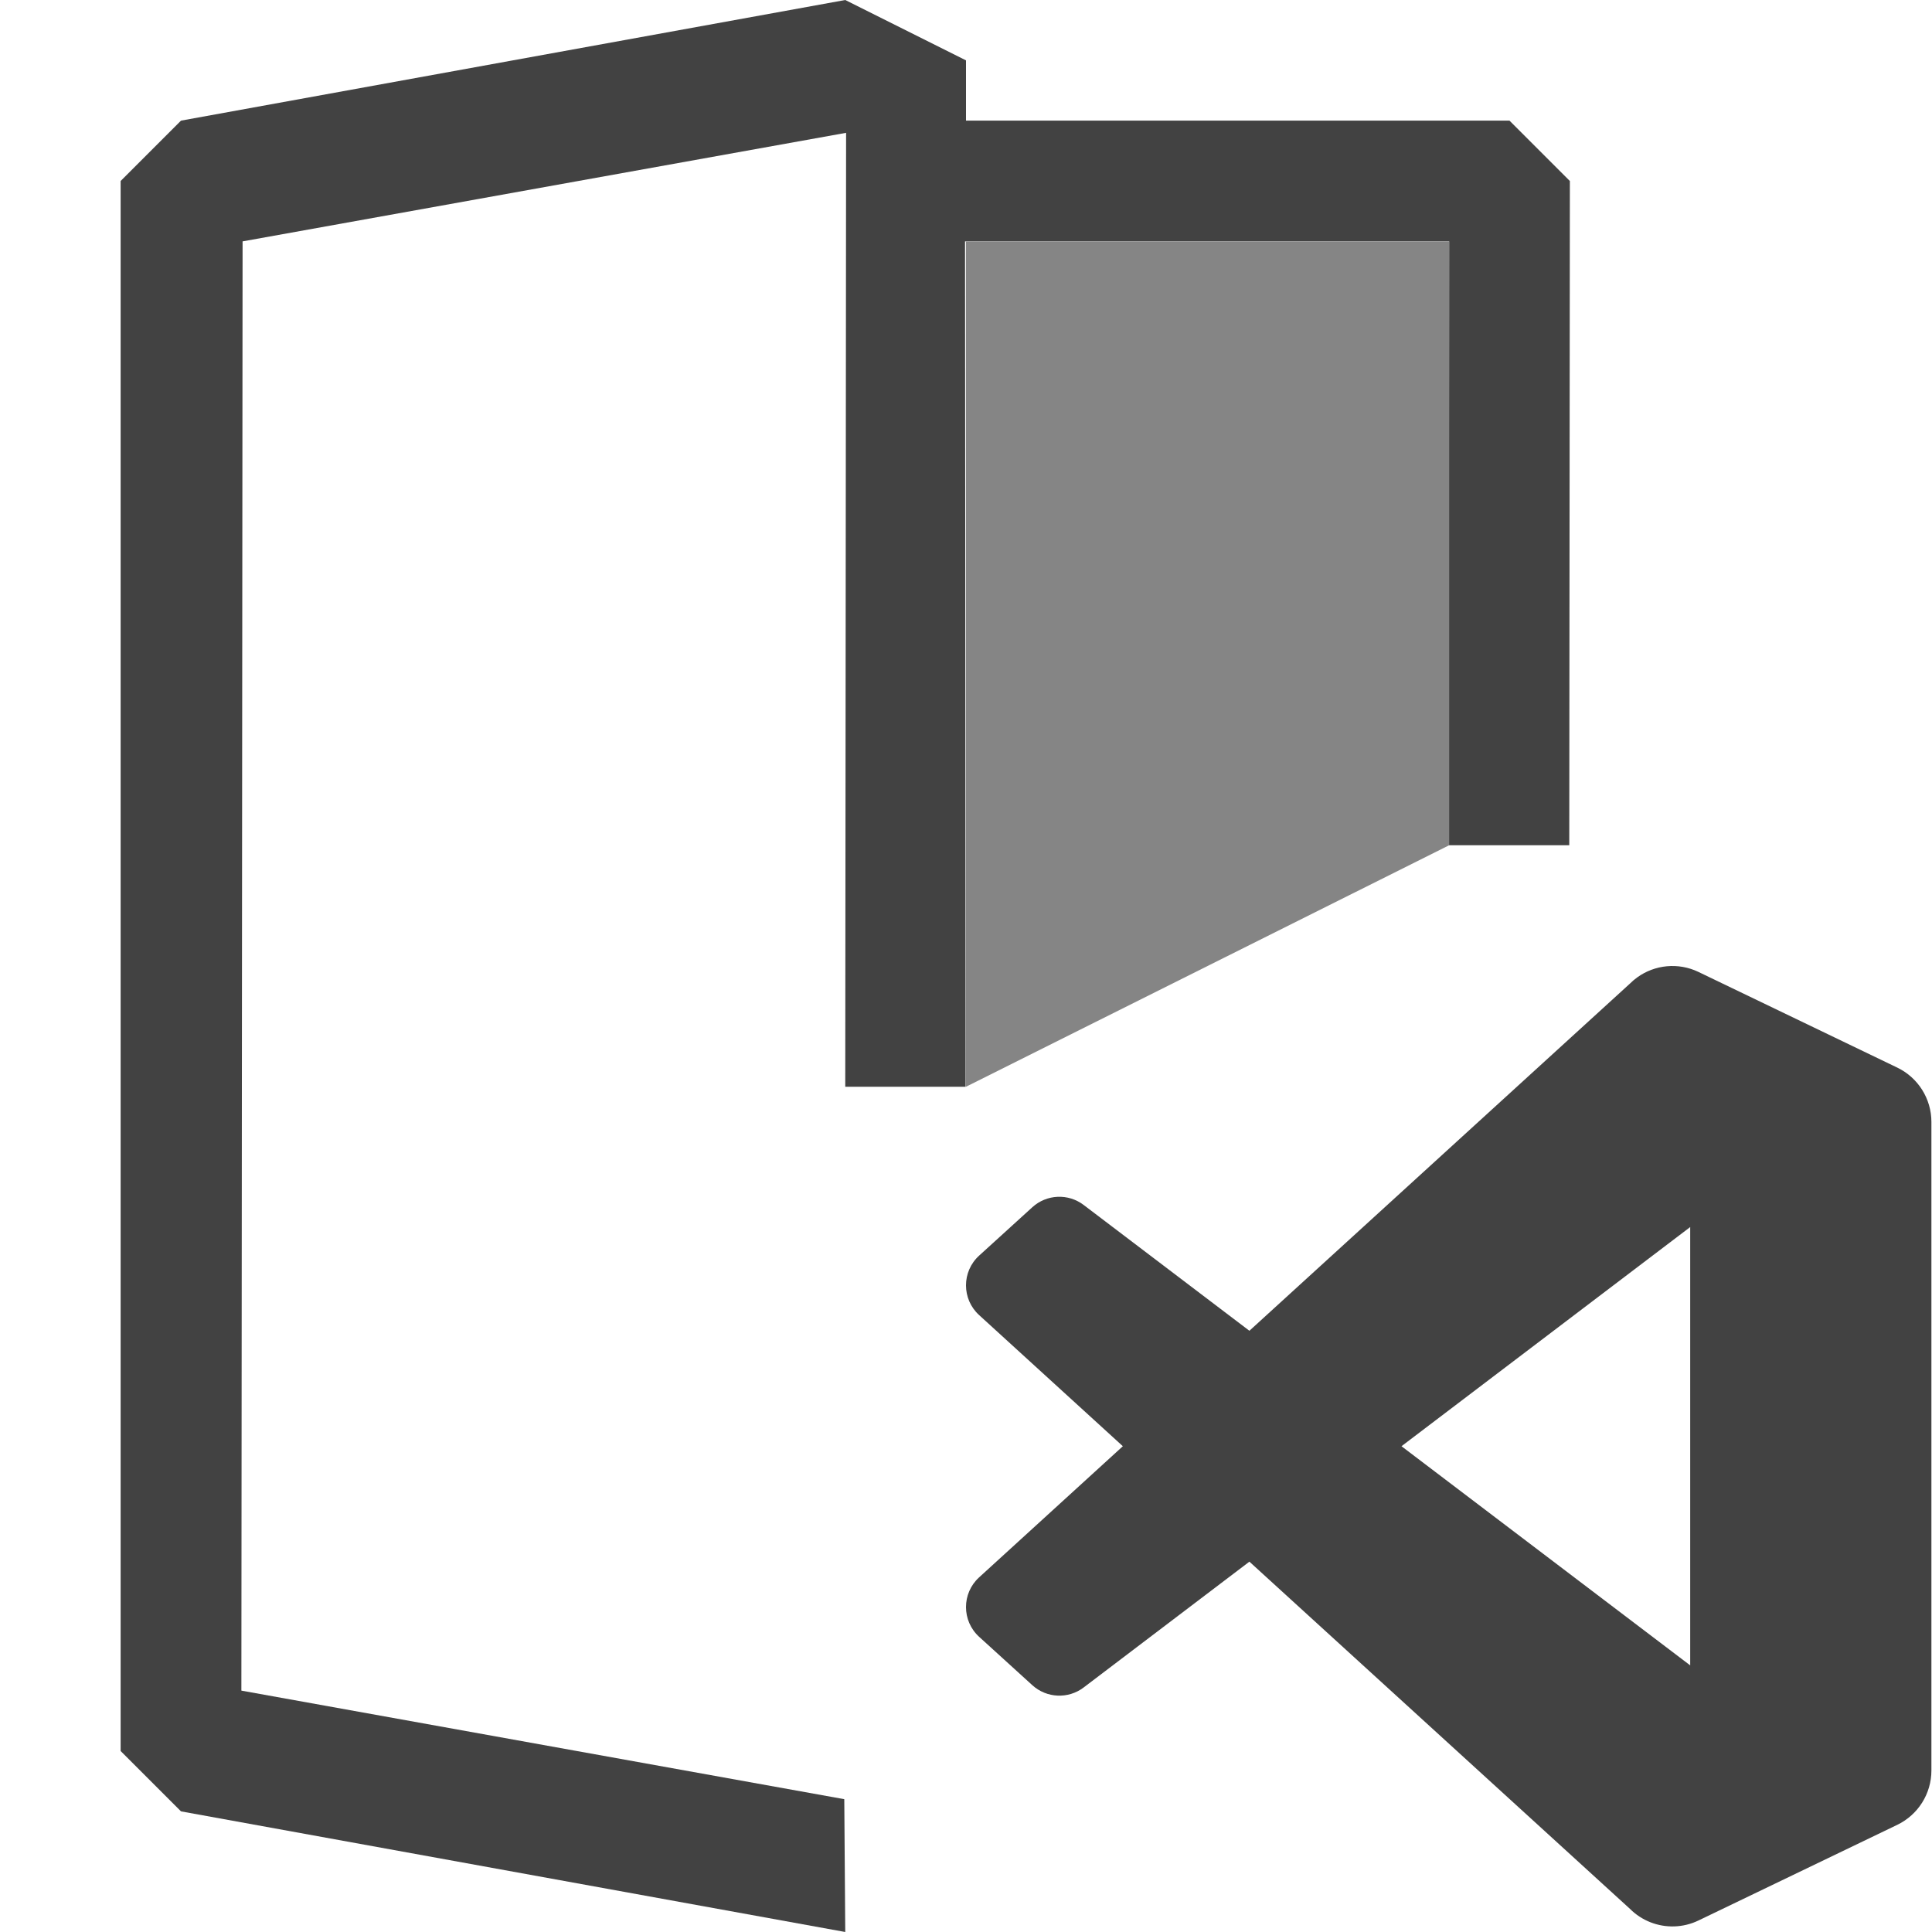
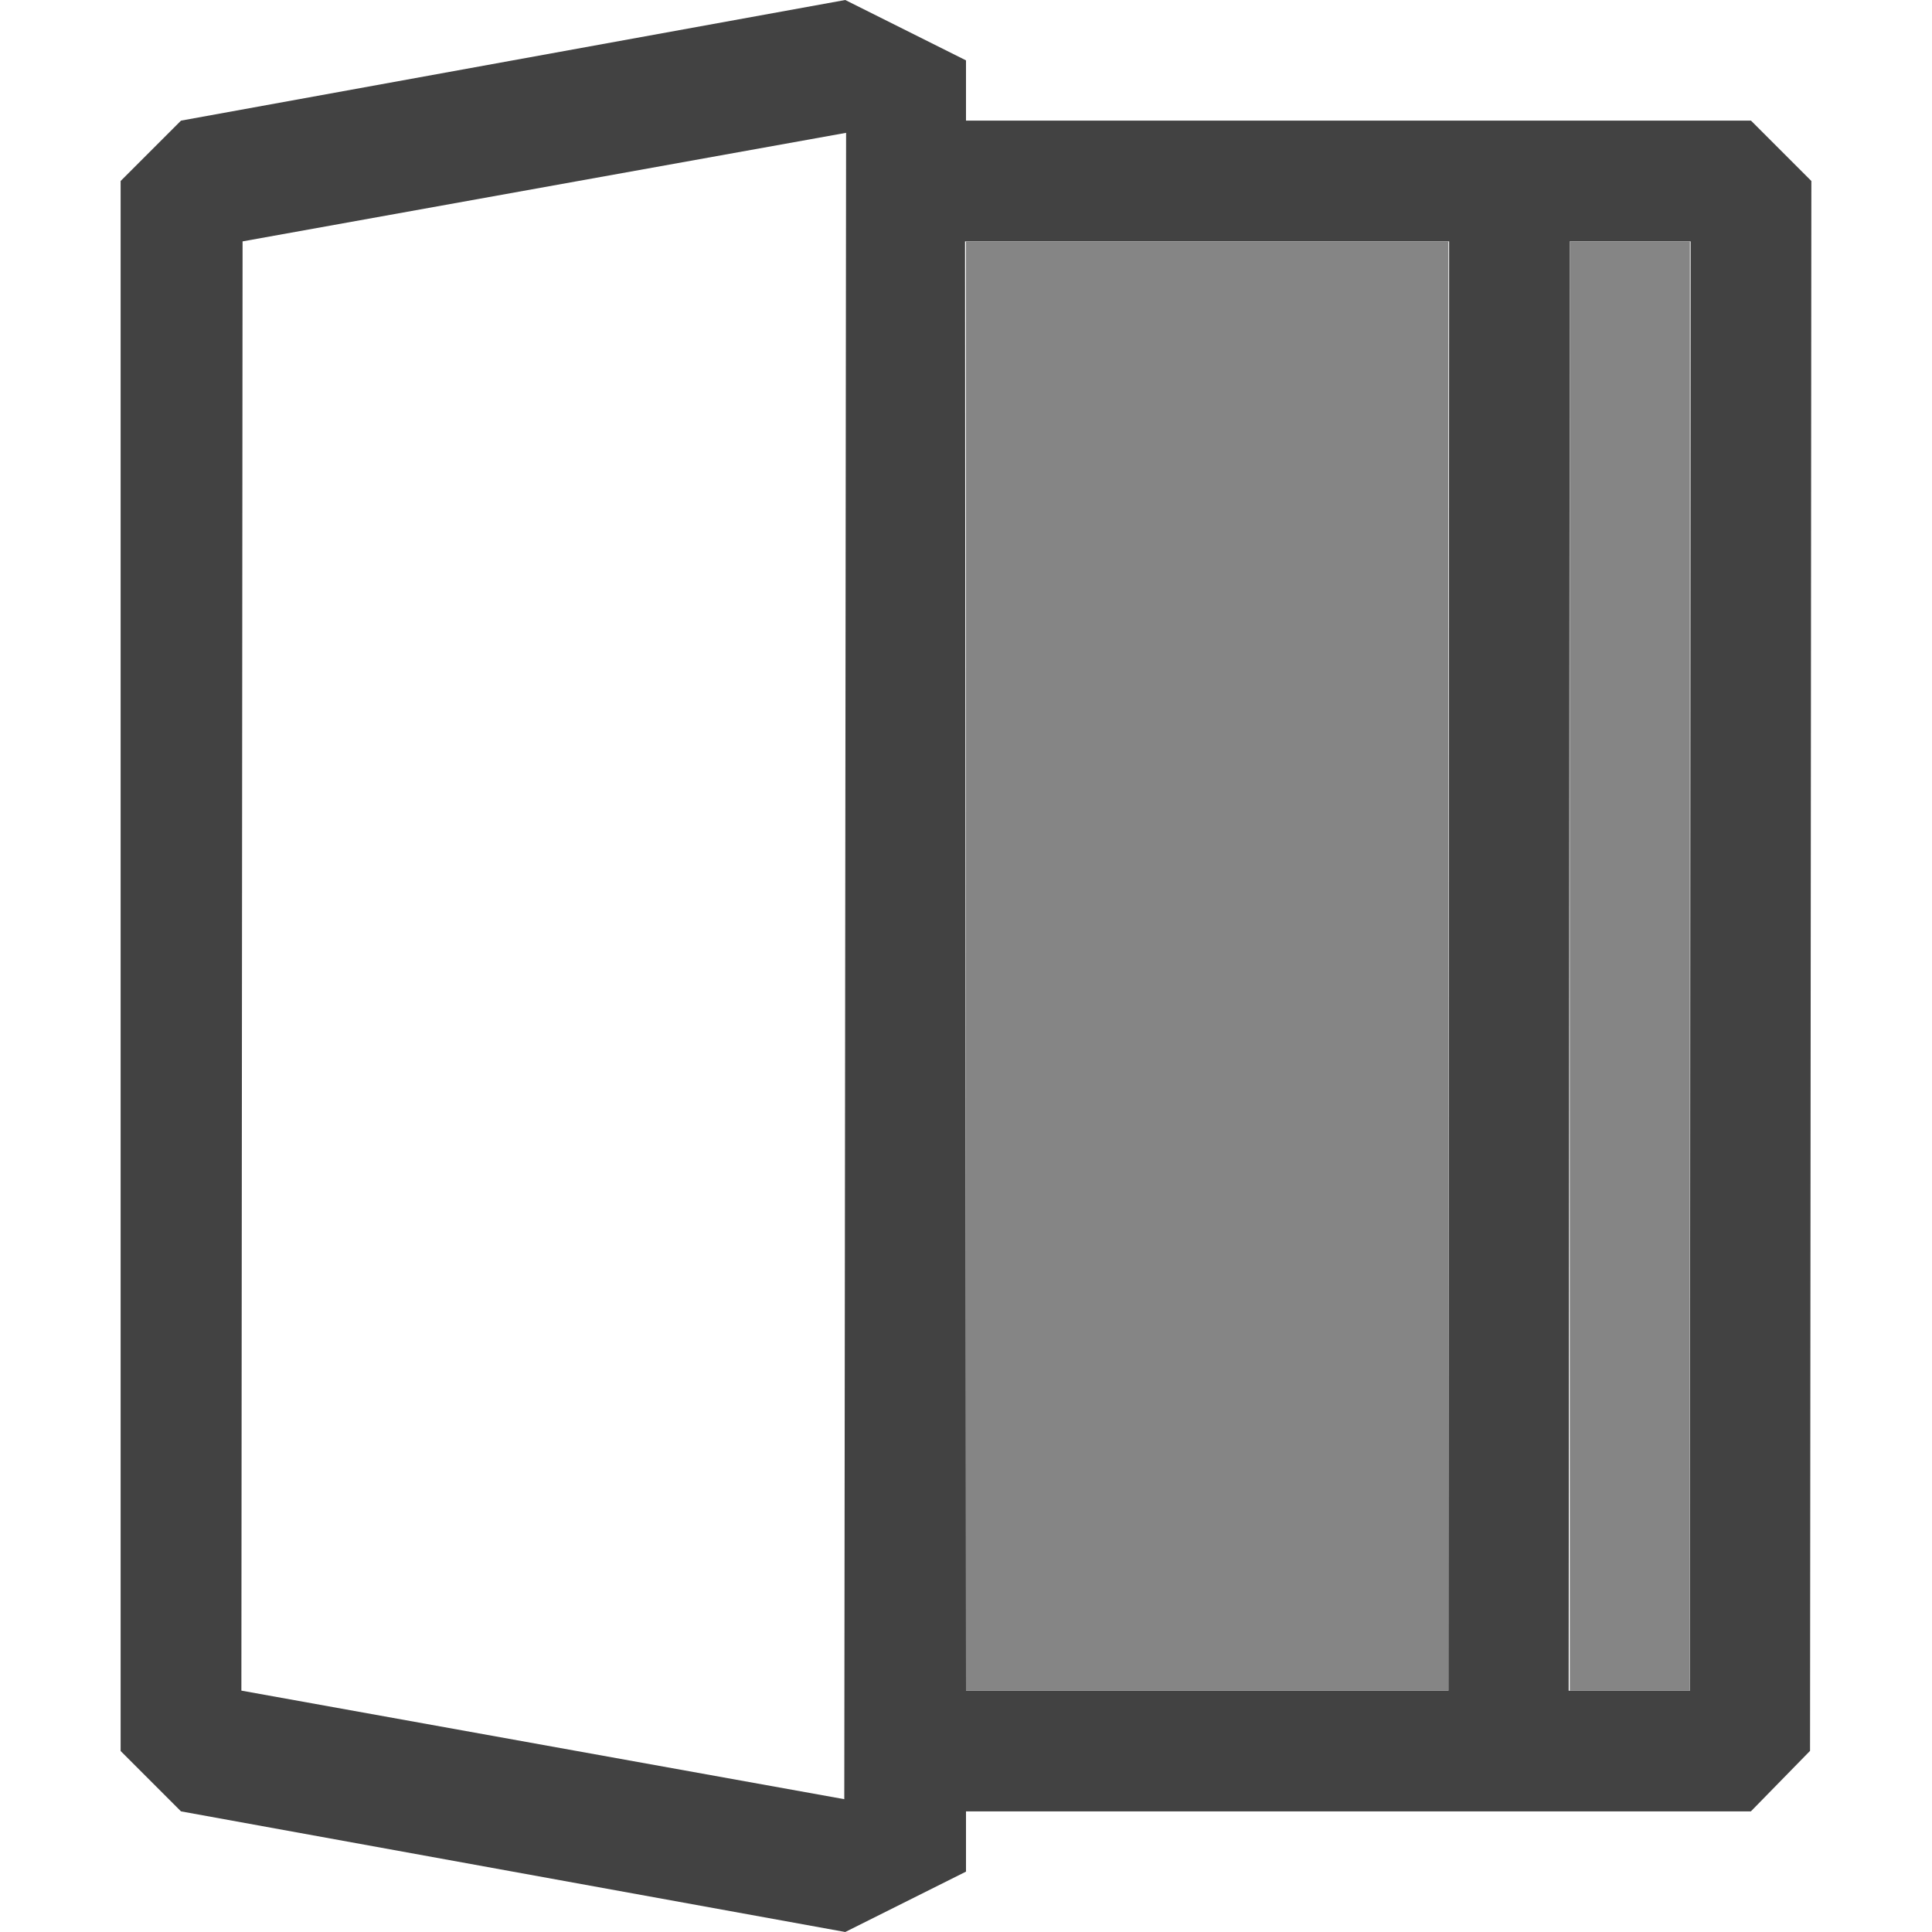
- <svg xmlns="http://www.w3.org/2000/svg" width="16px" height="16px" viewBox="0 0 16 16" version="1.1" xml:space="preserve" style="fill-rule:evenodd;clip-rule:evenodd;stroke-linejoin:round;stroke-miterlimit:2;">
-   <g transform="matrix(0.0312309,0,0,0.0312309,8.00488,7.97939)">
-     <path d="M181.378,254.252C185.41,255.822 190.008,255.722 194.077,253.764L246.783,228.402C252.322,225.737 255.844,220.132 255.844,213.983L255.844,42.018C255.844,35.869 252.322,30.264 246.784,27.599L194.077,2.237C188.737,-0.333 182.486,0.296 177.798,3.704C177.129,4.191 176.491,4.734 175.892,5.333L74.993,97.386L31.043,64.025C26.952,60.919 21.229,61.173 17.429,64.63L3.333,77.452C-1.315,81.68 -1.32,88.993 3.322,93.227L41.436,128L3.322,162.773C-1.32,167.008 -1.315,174.32 3.333,178.548L17.429,191.37C21.229,194.827 26.952,195.081 31.043,191.976L74.993,158.614L175.892,250.667C177.488,252.264 179.363,253.467 181.378,254.252ZM191.883,69.885L115.323,128L191.883,186.115L191.883,69.885Z" style="fill:rgb(66,66,66);" />
-   </g>
-   <path d="M6.992,14.9L7,16L1.499,15.001L0.999,14.501L0.999,1.499L1.499,0.999L7,0L8,0.5L8,0.999L12.501,0.999L13.001,1.499L12.996,7L11.998,7L12.001,1.999L7.992,1.999L7.997,9L7,9L7.007,1.1L2.009,1.999L1.999,14.001L6.992,14.9Z" style="fill:rgb(66,66,66);" />
-   <g transform="matrix(1.99184,0,0,1,-11.9027,0)">
-     <path d="M12.001,1.999L9.992,1.999L9.992,9L12.001,7L12.001,1.999Z" style="fill:rgb(133,133,133);" />
-   </g>
+ <svg xmlns="http://www.w3.org/2000/svg" width="100%" height="100%" viewBox="0 0 16 16" version="1.1" xml:space="preserve" style="fill-rule:evenodd;clip-rule:evenodd;stroke-linejoin:round;stroke-miterlimit:2;">
+   <path d="M14.5,15.001L8,15.001L8,15.5L7,16L1.499,15.001L0.999,14.501L0.999,1.499L1.499,0.999L7,0L8,0.5L8,0.999L14.501,0.999L15.001,1.499L14.99,14.5L14.5,15.001ZM6.992,14.9L7.007,1.1L2.009,1.999L1.999,14.001L6.992,14.9ZM13,1.999L14.001,1.999L13.995,14.002L12.991,14.002L13,1.999ZM12.001,1.999L7.992,1.999L8,14.002L11.995,14.002L12.001,1.999Z" style="fill:rgb(66,66,66);" />
+   <path d="M11.995,1.999L8,1.999L8,14.002L11.995,14.002L11.995,1.999ZM13.995,1.999L13,1.999L13,14.002L13.995,14.002L13.995,1.999Z" style="fill:rgb(133,133,133)" />
</svg>
